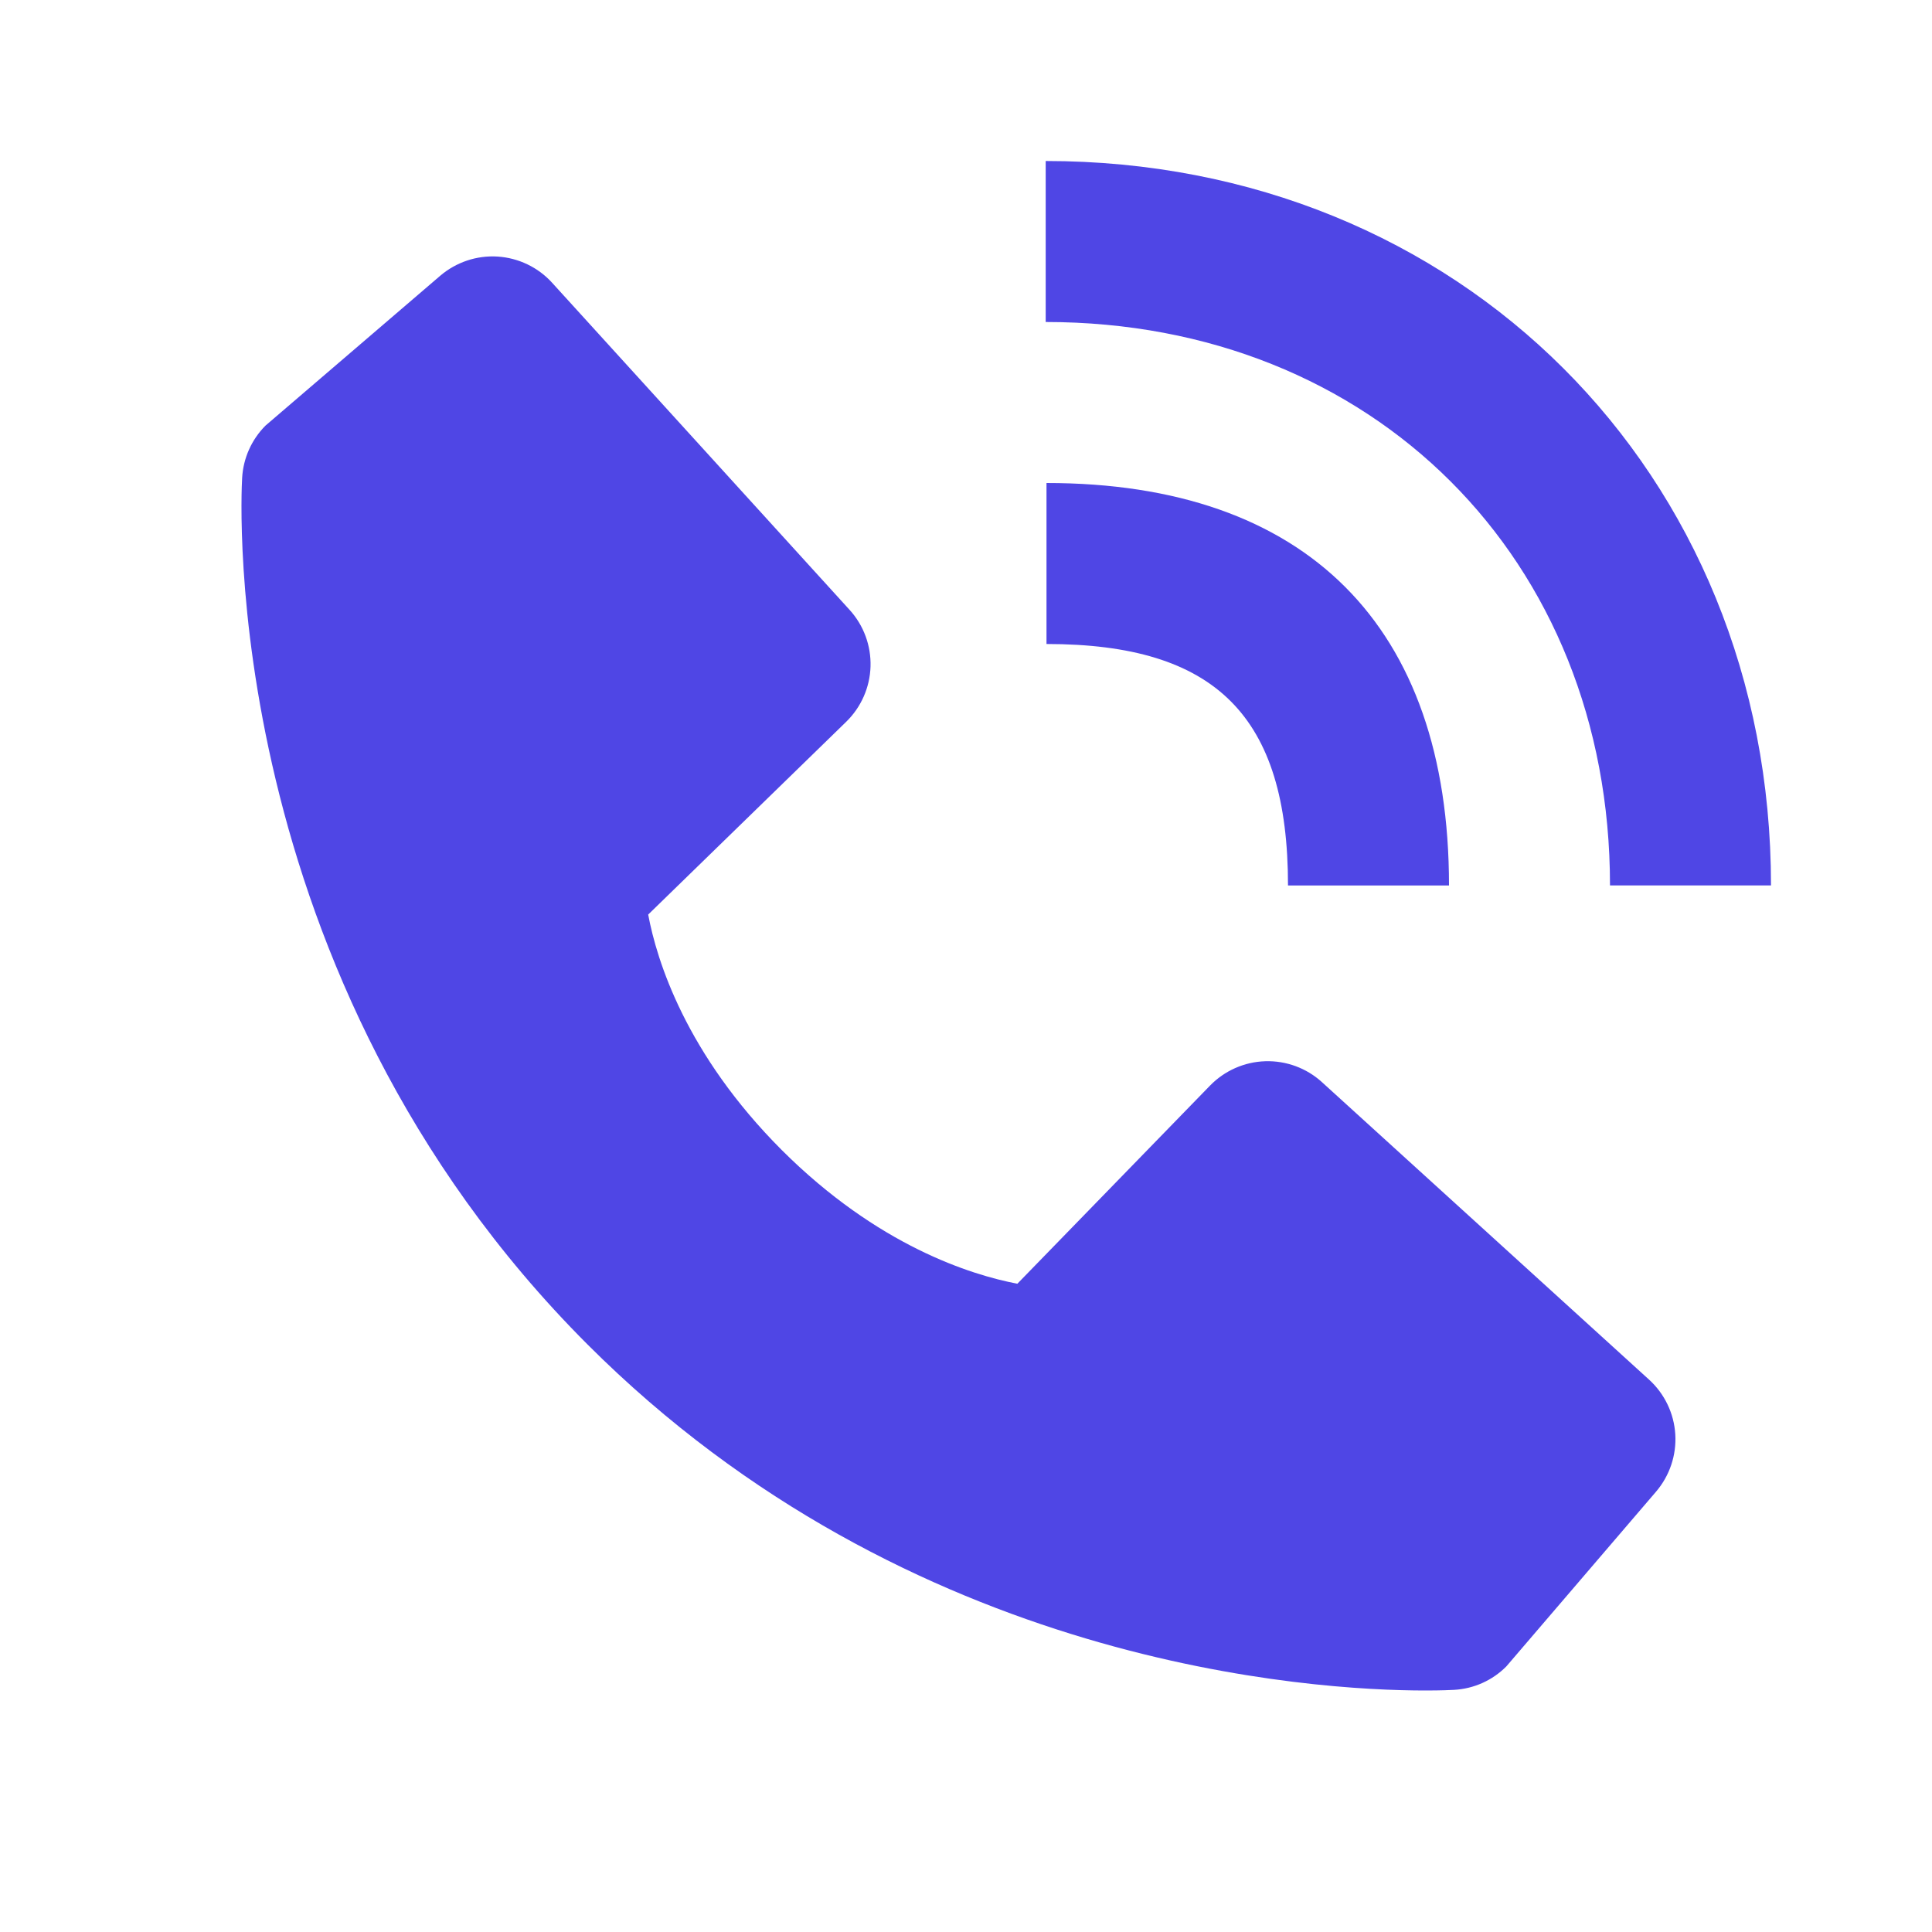
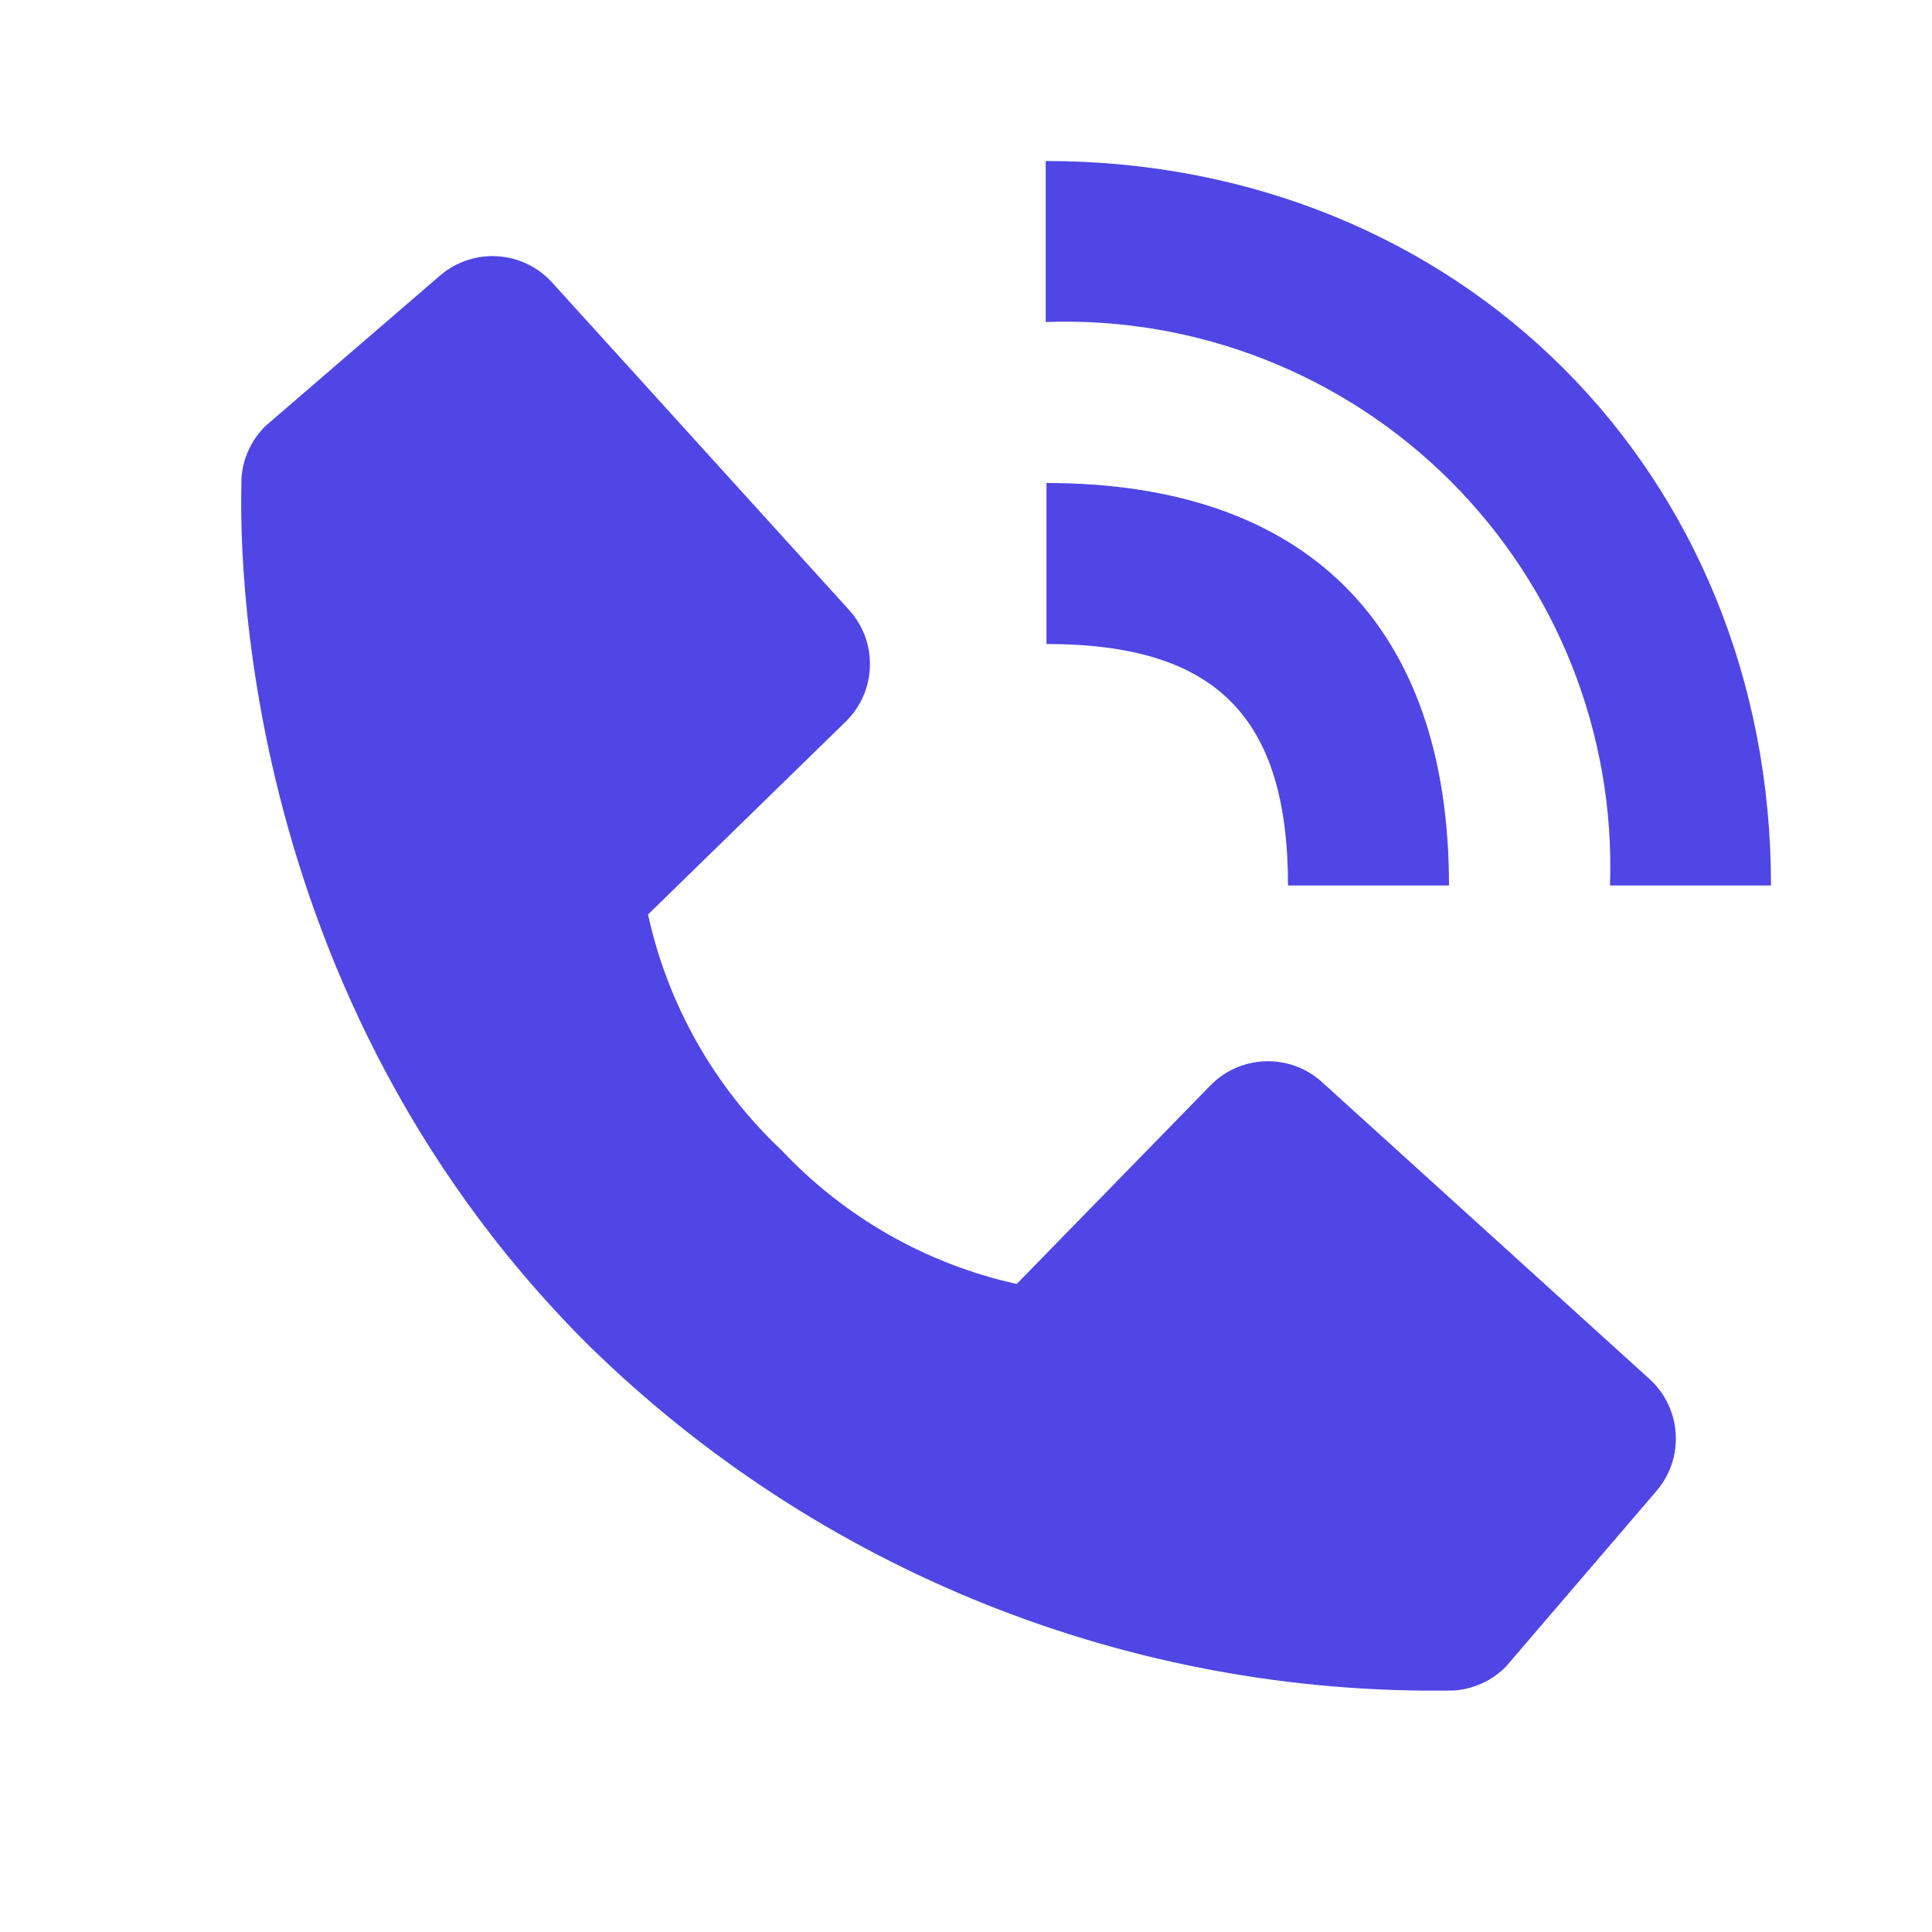
- <svg xmlns="http://www.w3.org/2000/svg" width="24" height="24" viewBox="0 0 24 24" fill="none">
-   <path d="M20 10.999H22C22 5.869 18.127 2 12.99 2V4C17.052 4 20 6.943 20 10.999Z" fill="#4F46E5" />
-   <path d="M13 8C15.103 8 16 8.897 16 11H18C18 7.775 16.225 6 13 6V8ZM16.422 13.443C16.23 13.268 15.977 13.175 15.718 13.183C15.458 13.191 15.212 13.3 15.031 13.486L12.638 15.947C12.062 15.837 10.904 15.476 9.712 14.287C8.52 13.094 8.159 11.933 8.052 11.361L10.511 8.967C10.697 8.786 10.806 8.54 10.814 8.28C10.822 8.021 10.729 7.768 10.554 7.576L6.859 3.513C6.684 3.32 6.441 3.204 6.181 3.187C5.921 3.171 5.666 3.257 5.468 3.426L3.298 5.287C3.125 5.461 3.022 5.691 3.008 5.936C2.993 6.186 2.707 12.108 7.299 16.702C11.305 20.707 16.323 21 17.705 21C17.907 21 18.031 20.994 18.064 20.992C18.309 20.978 18.539 20.875 18.712 20.701L20.572 18.53C20.741 18.332 20.827 18.077 20.811 17.817C20.795 17.557 20.678 17.314 20.486 17.139L16.422 13.443Z" fill="#4F46E5" />
+ <svg xmlns="http://www.w3.org/2000/svg" fill="none" viewBox="0 0 24 24">
+   <path d="M20 11h2c0-5.13-3.87-9-9.01-9v2A6.77 6.77 0 0 1 20 11" fill="#4F46E5" />
+   <path d="M13 8c2.1 0 3 .9 3 3h2c0-3.23-1.77-5-5-5zm3.42 5.44a1 1 0 0 0-1.39.05l-2.4 2.46a5.7 5.7 0 0 1-2.92-1.66 5.7 5.7 0 0 1-1.66-2.93l2.46-2.4a1 1 0 0 0 .04-1.38L6.85 3.5a1 1 0 0 0-1.38-.08L3.3 5.29a1 1 0 0 0-.3.65c0 .25-.3 6.17 4.3 10.76A15 15 0 0 0 18.06 21a1 1 0 0 0 .65-.3l1.86-2.17a1 1 0 0 0-.08-1.4z" fill="#4F46E5" />
</svg>
